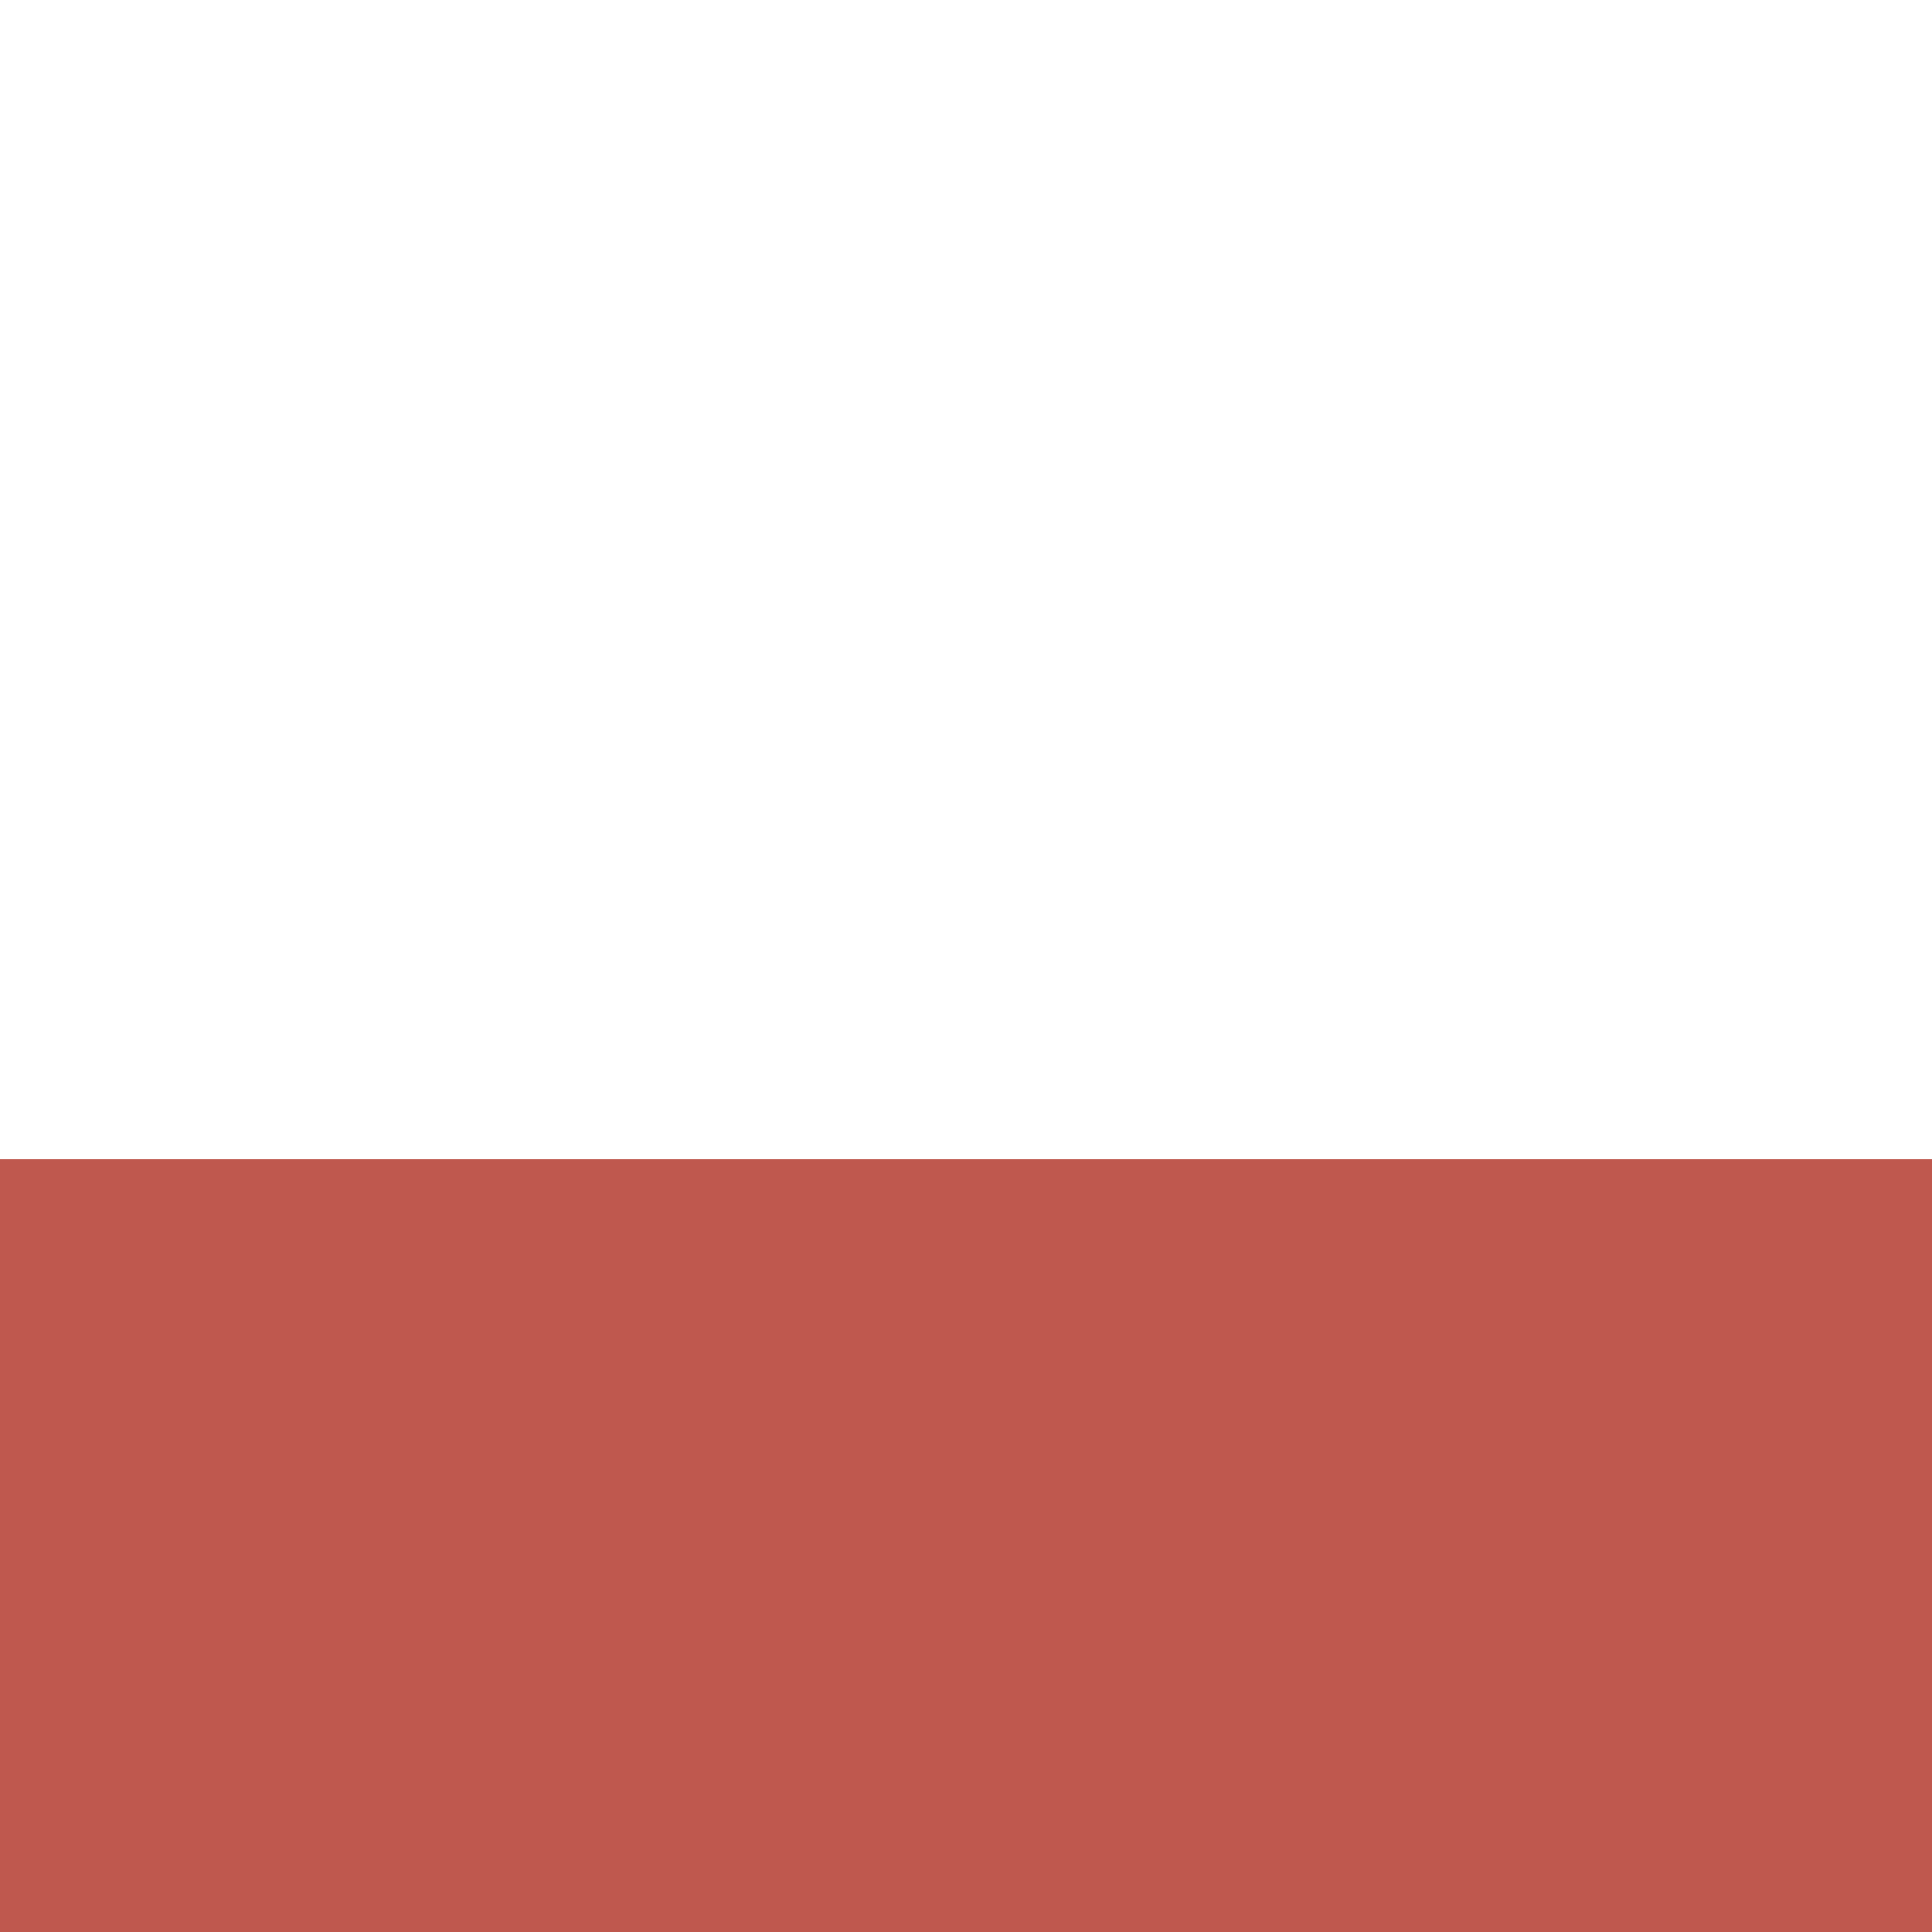
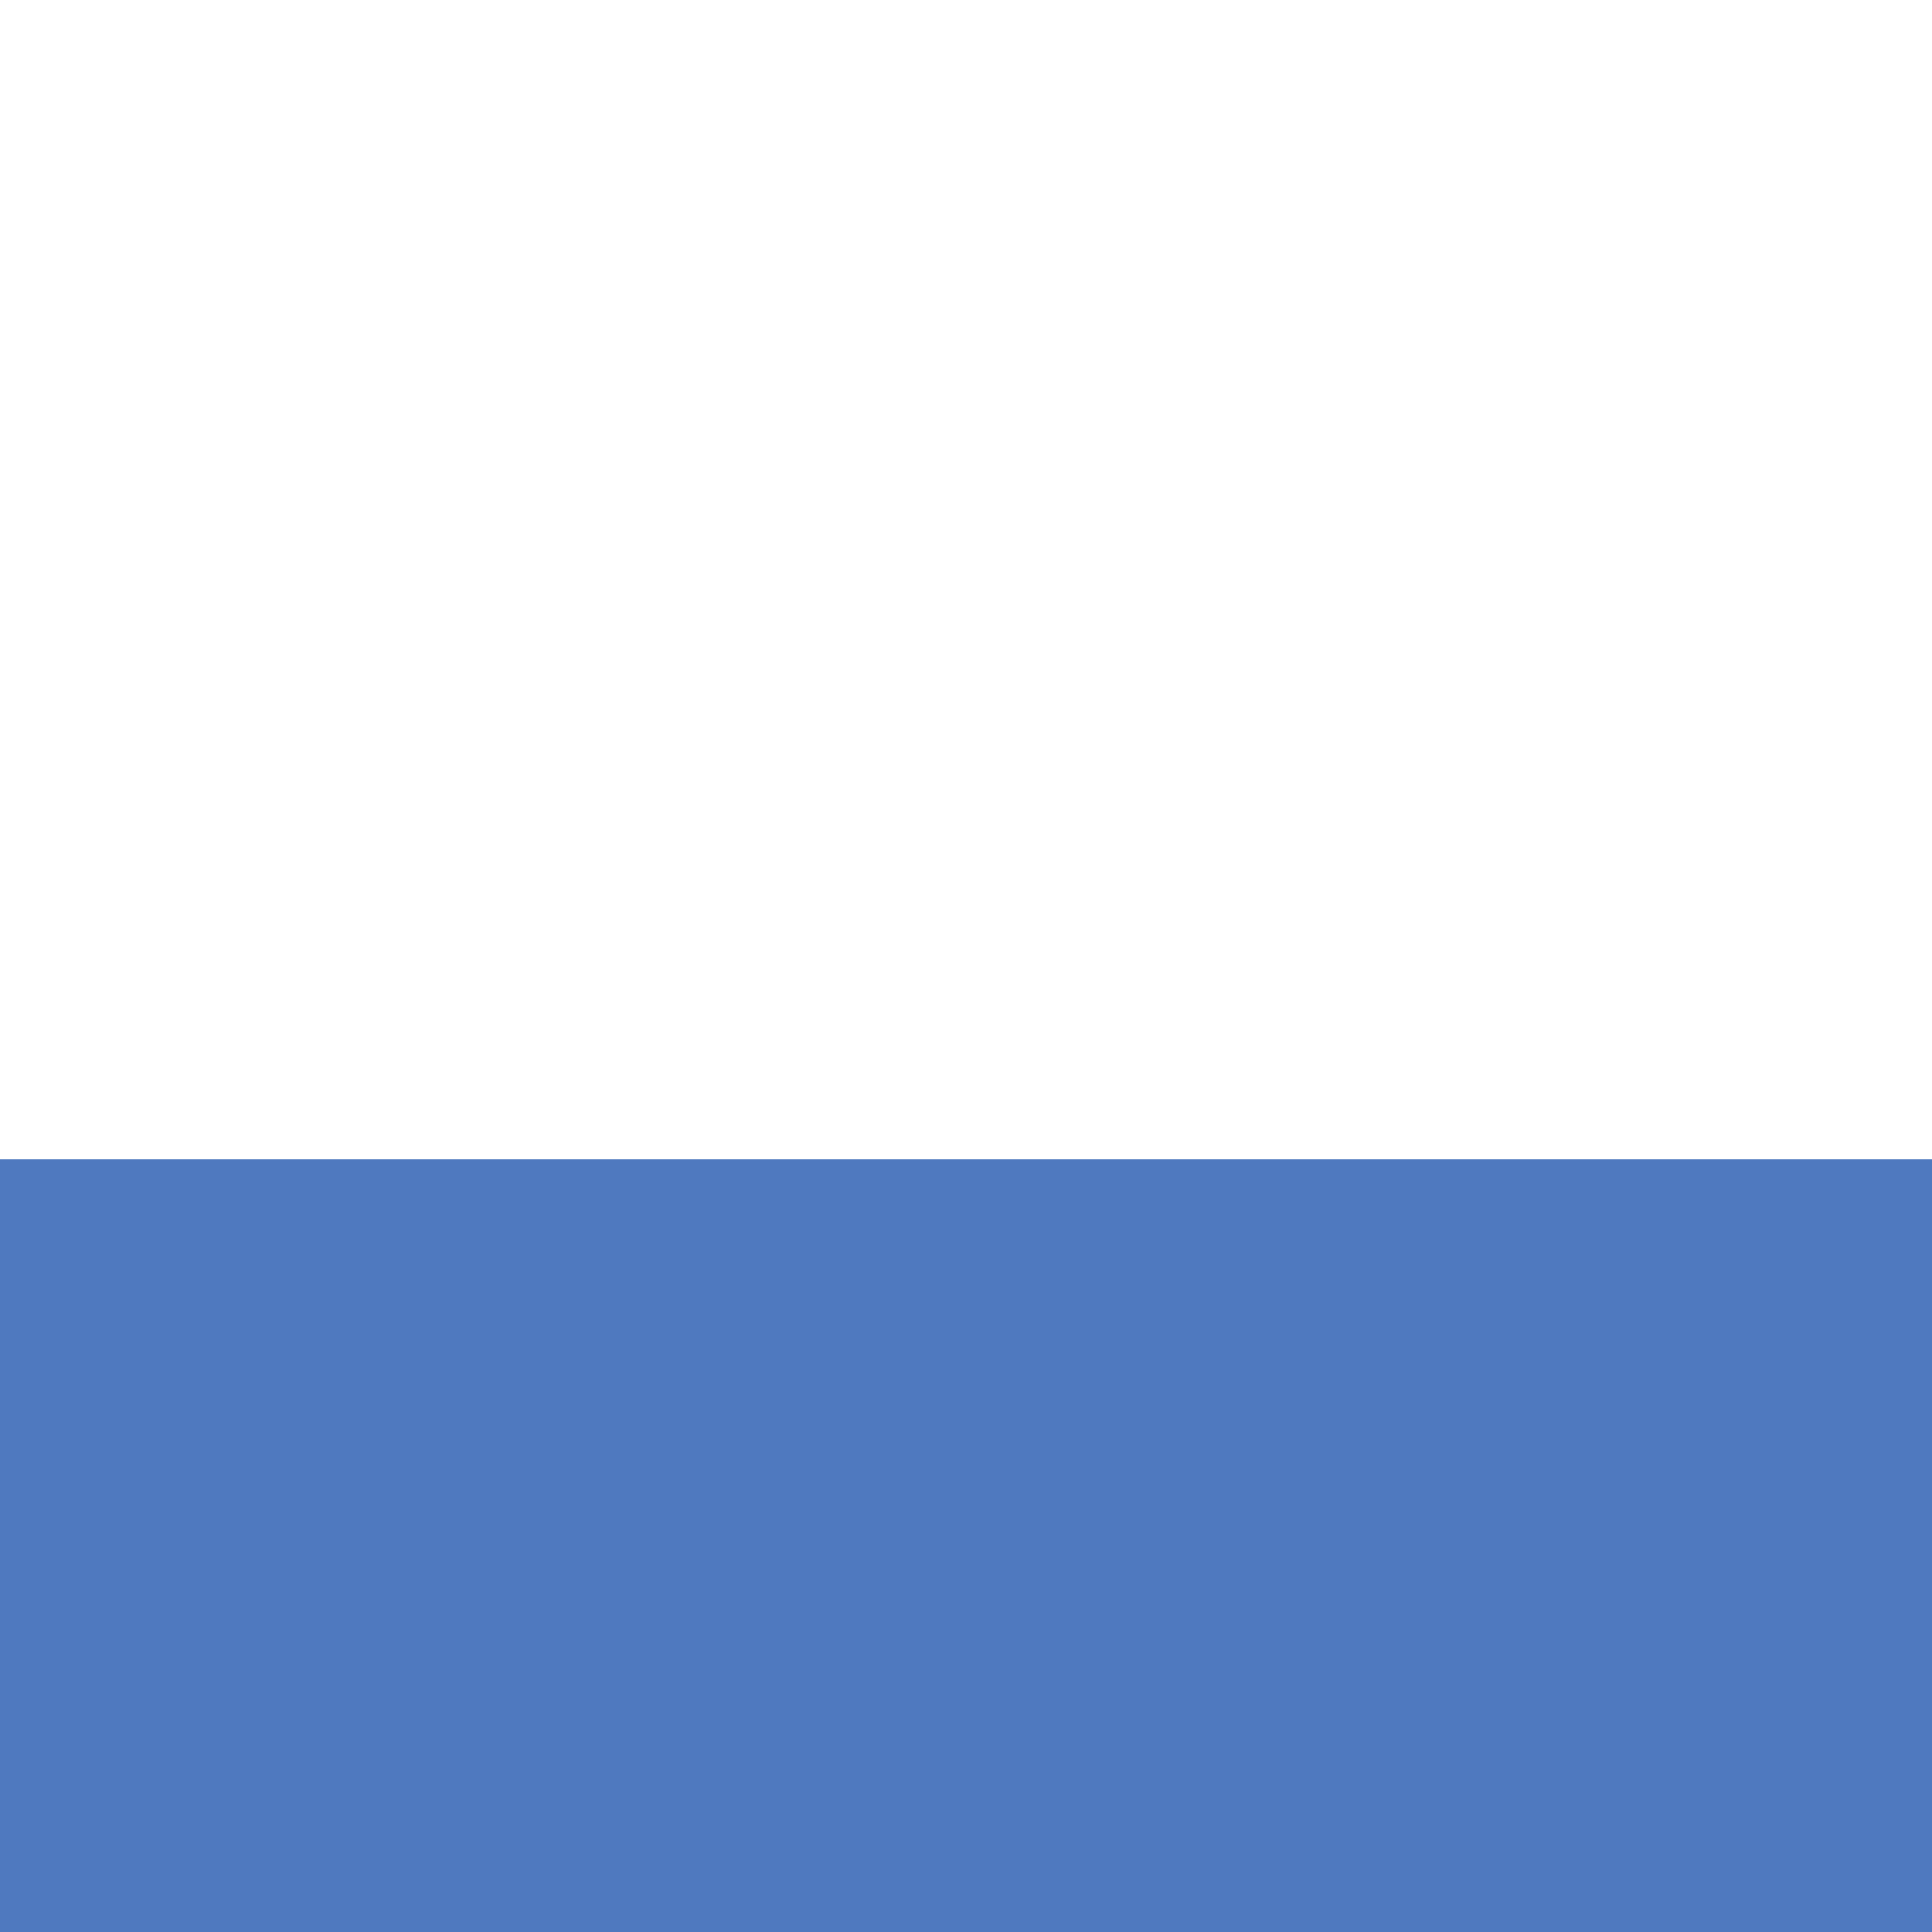
<svg xmlns="http://www.w3.org/2000/svg" width="10" height="10" viewBox="0 0 1.323 1.323" version="1.1" id="svg8" shape-rendering="crispEdges">
  <defs id="defs2" />
-   <rect style="opacity:0;fill:#bf584e;fill-opacity:1;stroke:none;stroke-width:0.159;stroke-linecap:square;stroke-linejoin:round;stroke-miterlimit:4;stroke-dasharray:none;stroke-opacity:1;paint-order:normal" id="rect8" width="1.323" height="0.794" x="2.6930234e-08" y="-6.6613397e-16" />
-   <rect y="0.794" x="9.9999994e-08" height="0.529" width="1.323" id="rect19" style="opacity:1;fill:#bf584e;fill-opacity:1;stroke:none;stroke-width:0.159;stroke-linecap:square;stroke-linejoin:round;stroke-miterlimit:4;stroke-dasharray:none;stroke-opacity:1;paint-order:normal" />
+   <rect style="opacity:0;fill:#4f79bf;fill-opacity:1;stroke:none;stroke-width:0.159;stroke-linecap:square;stroke-linejoin:round;stroke-miterlimit:4;stroke-dasharray:none;stroke-opacity:1;paint-order:normal" id="rect8" width="1.323" height="0.794" x="2.6930234e-08" y="-6.6613397e-16" />
+   <rect y="0.794" x="9.9999994e-08" height="0.529" width="1.323" id="rect19" style="opacity:1;fill:#4f79bf;fill-opacity:1;stroke:none;stroke-width:0.159;stroke-linecap:square;stroke-linejoin:round;stroke-miterlimit:4;stroke-dasharray:none;stroke-opacity:1;paint-order:normal" />
</svg>
